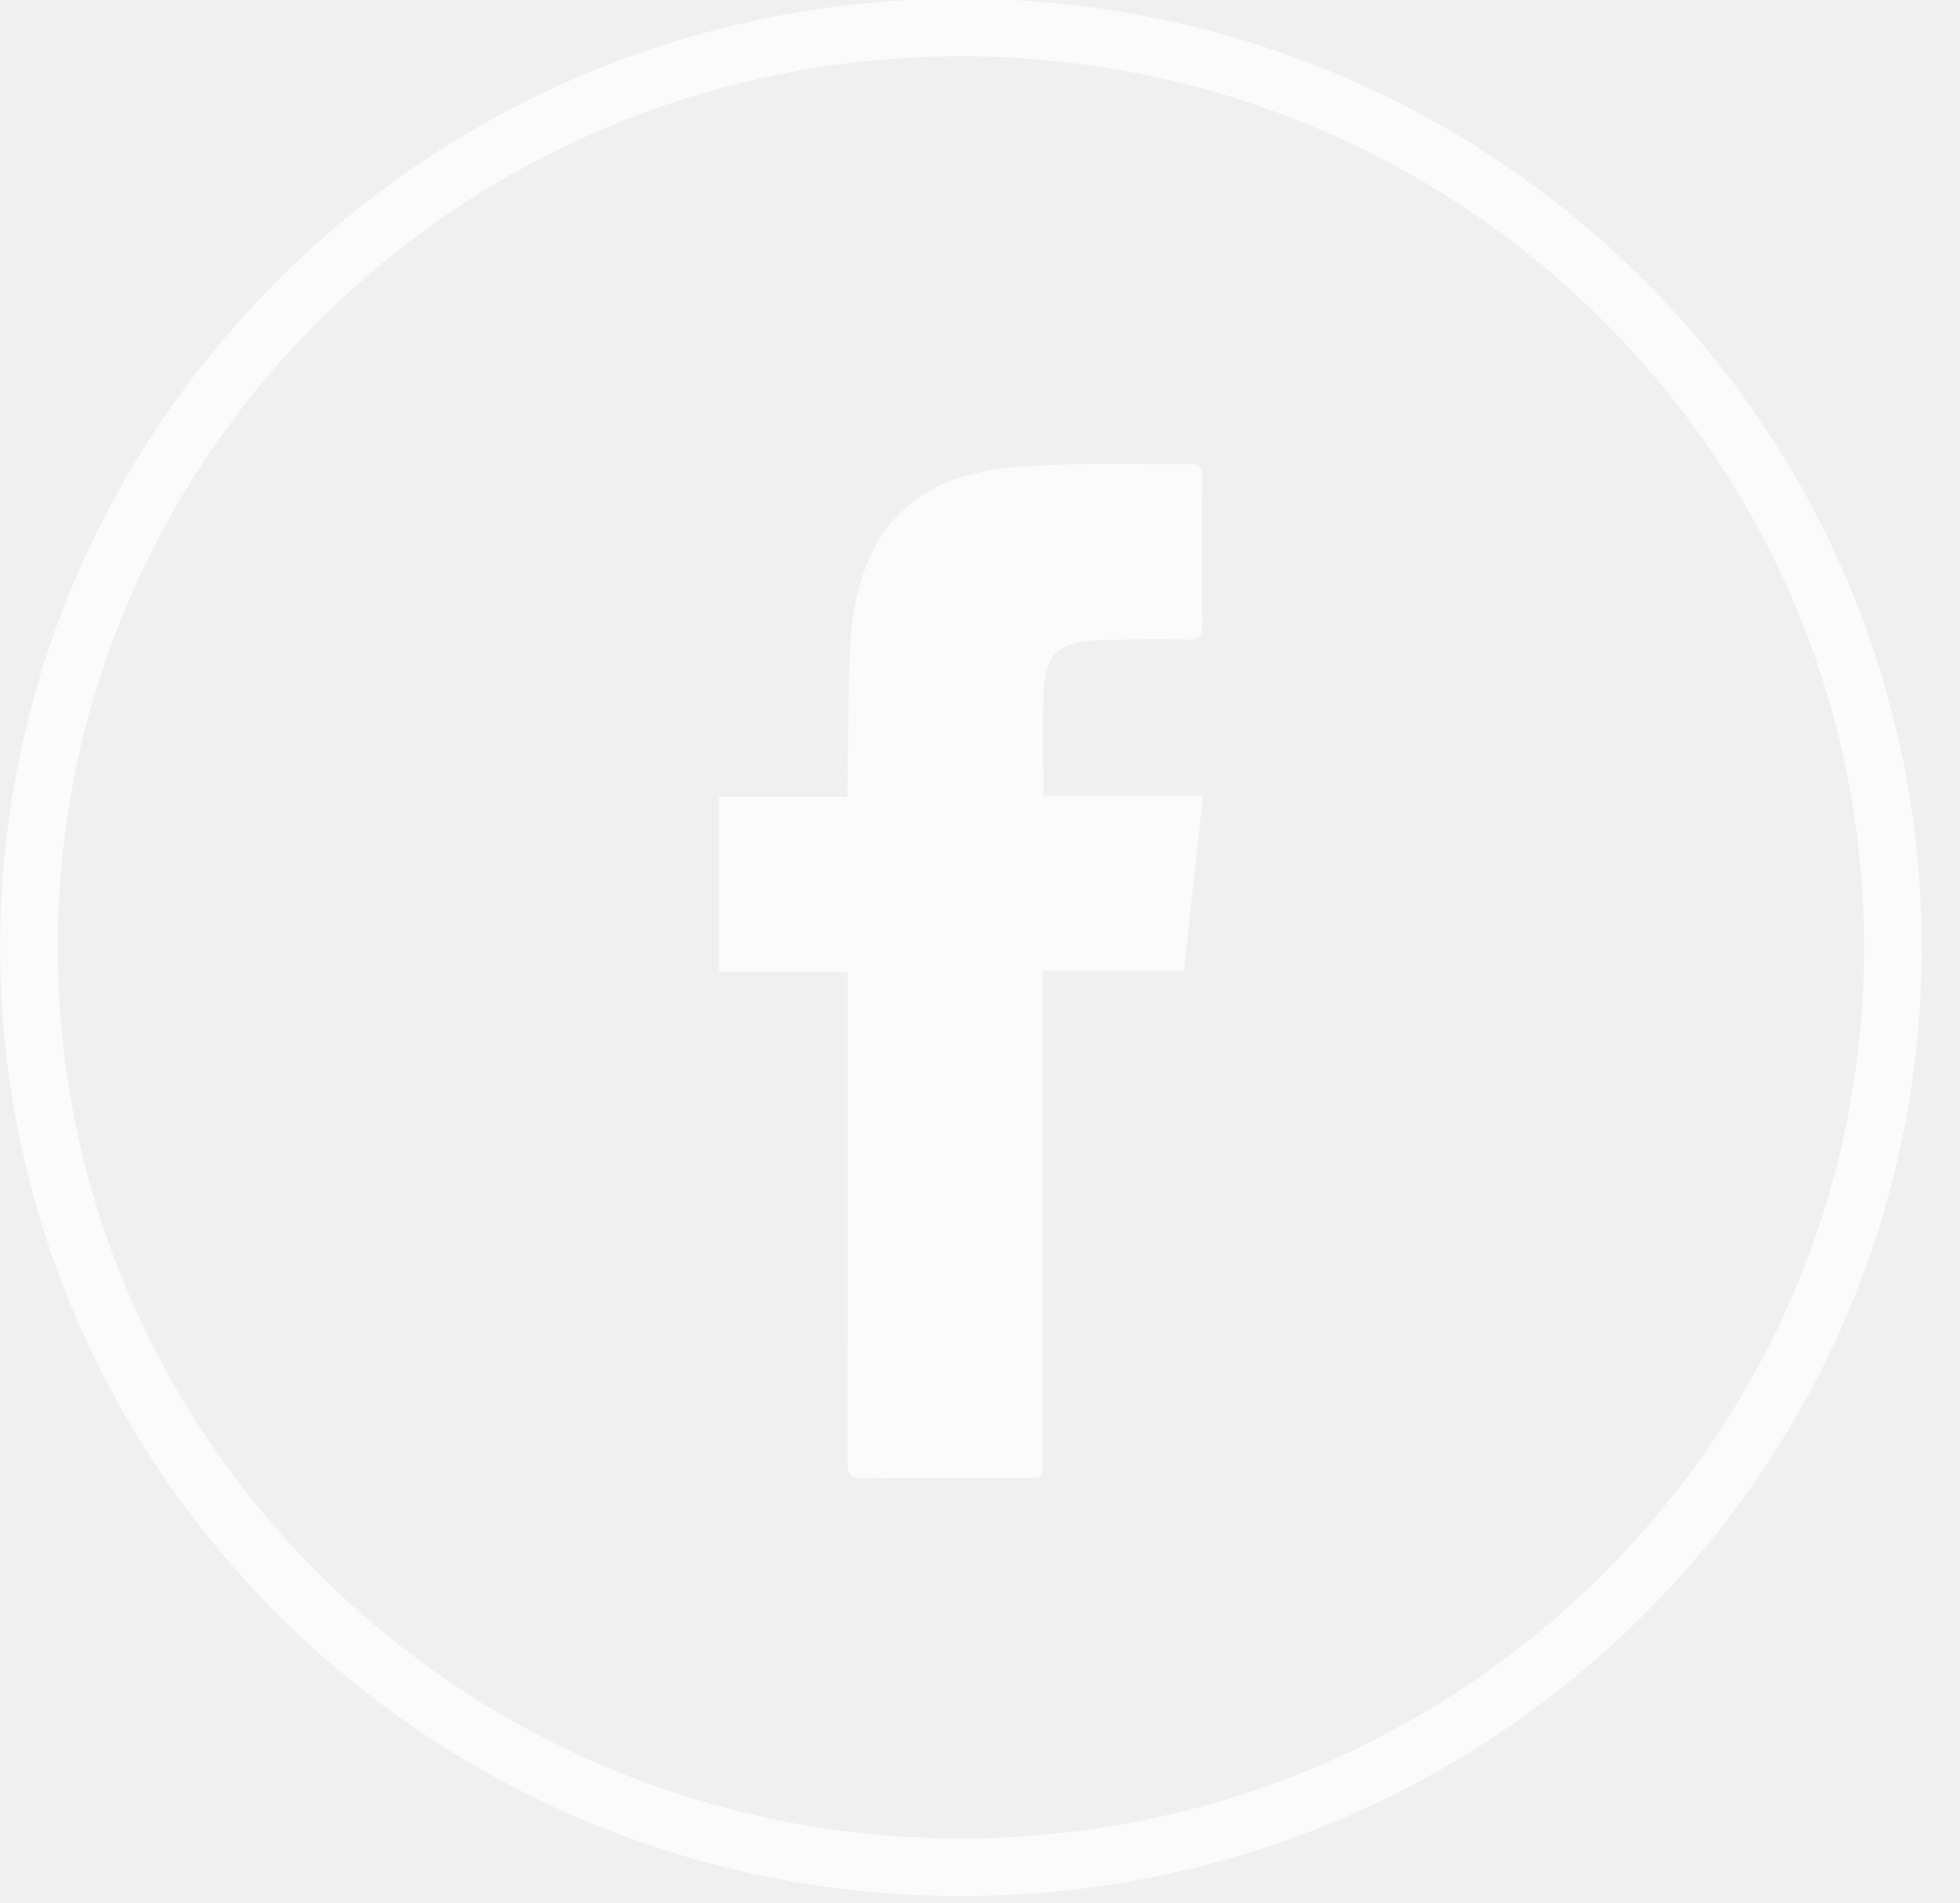
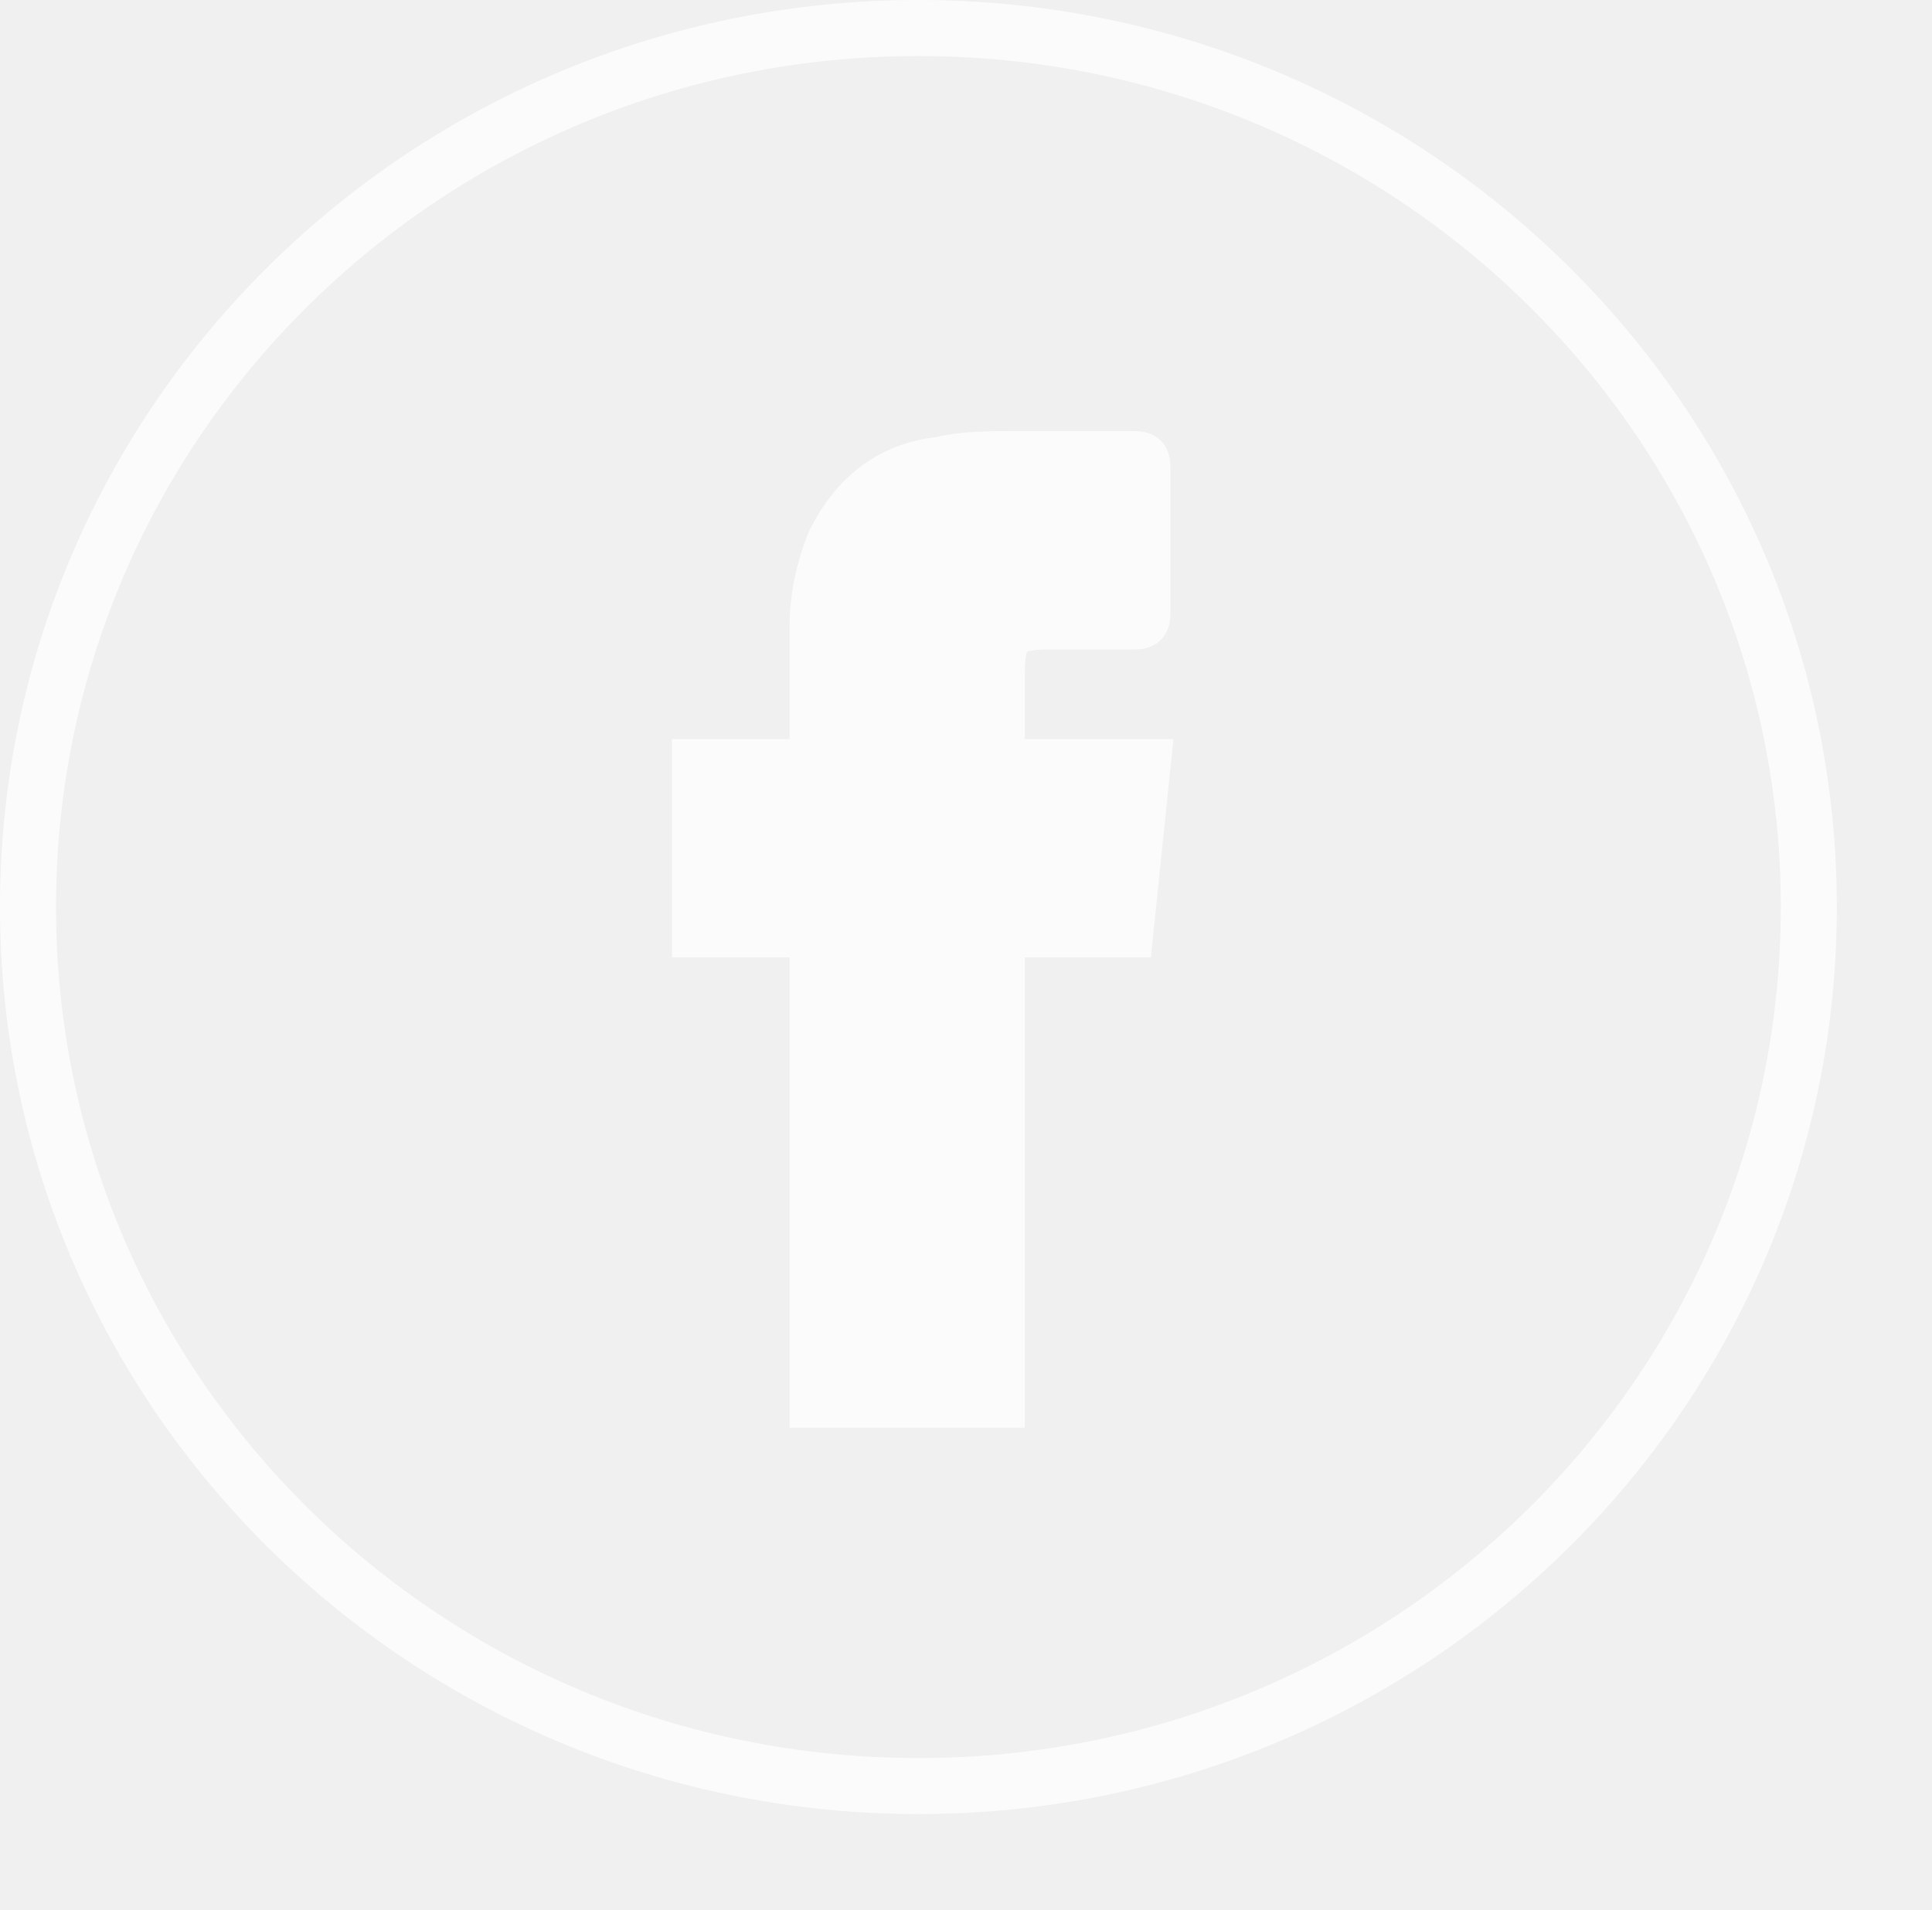
- <svg xmlns="http://www.w3.org/2000/svg" xmlns:xlink="http://www.w3.org/1999/xlink" width="34" height="33" viewBox="0 0 34 33">
-   <defs>
-     <path id="n99ma" d="M597.67 5973.977c9.204 0 16.666 7.367 16.666 16.455 0 9.088-7.462 16.455-16.666 16.455-9.205 0-16.667-7.367-16.667-16.455 0-9.088 7.462-16.455 16.667-16.455z" />
-     <path id="n99mb" d="M601.538 5990.839h-2.449v.297l-.001 8.19c0 .309 0 .309-.31.309-.932.002-1.865-.006-2.797.006-.222.002-.281-.061-.281-.277.007-2.722.005-5.446.005-8.167v-.346h-2.23v-3.033h2.229c0-.117-.002-.207 0-.297.012-.764.004-1.528.043-2.29.026-.53.114-1.053.334-1.548.374-.845 1.056-1.315 1.945-1.496.457-.092.933-.116 1.402-.13.724-.02 1.45-.002 2.175-.008.176-.002.254.031.252.23-.011.857-.008 1.716-.001 2.574.001.18-.05.244-.242.24a27.302 27.302 0 0 0-1.555.011c-.717.03-.938.25-.956.948-.014.575-.002 1.15-.002 1.758h2.768l-.33 3.029z" />
-     <clipPath id="n99mc">
-       <use fill="#fff" xlink:href="#n99ma" />
-     </clipPath>
-   </defs>
+ <svg xmlns="http://www.w3.org/2000/svg" xmlns:xlink="http://www.w3.org/1999/xlink" version="1.1" id="Layer_1" x="0px" y="0px" viewBox="0 0 34.5 34.1" enable-background="new 0 0 34.5 34.1" xml:space="preserve">
  <g>
-     <g opacity=".75" transform="translate(-581 -5974)">
-       <use fill="#fff" xlink:href="#n99mb" />
+     <g transform="translate(-581 -5974)" opacity="0.75">
+       <g>
+         <path id="qy18b" fill="#FFFFFF" stroke="#FFFFFF" stroke-miterlimit="10" d="M601.1,5990.6h-2.3v0.3l0,8.1c0,0,0,0,0,0     c-1.1,0-2.2,0-3.2,0c0-2.7,0-5.4,0-8.1v-0.3h-2.1v-2.9h2.1c0-0.1,0-0.2,0-0.3c0-0.7,0-1.5,0-2.2c0-0.5,0.1-1,0.3-1.5     c0.4-0.8,1-1.3,1.9-1.4c0.4-0.1,0.9-0.1,1.3-0.1c0.7,0,1.4,0,2.1,0c0.2,0,0.2,0,0.2,0.2c0,0.8,0,1.6,0,2.5c0,0.2,0,0.2-0.2,0.2     c-0.5,0-1,0-1.5,0c-0.7,0-0.9,0.2-0.9,0.9c0,0.5,0,1.1,0,1.7h2.6L601.1,5990.6L601.1,5990.6z" />
+       </g>
    </g>
-     <g opacity=".75" transform="translate(-581 -5974)">
-       <use fill="#fff" fill-opacity="0" stroke="#fff" stroke-miterlimit="50" stroke-width="2" clip-path="url(&quot;#n99mc&quot;)" xlink:href="#n99ma" />
+     <g transform="translate(-581 -5974)" opacity="0.75">
+       <g>
+         <defs>
+           <ellipse id="SVGID_1_" cx="597.4" cy="5990.2" rx="15.9" ry="15.7" />
+         </defs>
+         <clipPath id="SVGID_2_">
+           <use xlink:href="#SVGID_1_" overflow="visible" />
+         </clipPath>
+         <use xlink:href="#SVGID_1_" overflow="visible" fill="none" stroke="#FFFFFF" stroke-miterlimit="10" />
+       </g>
    </g>
  </g>
</svg>
